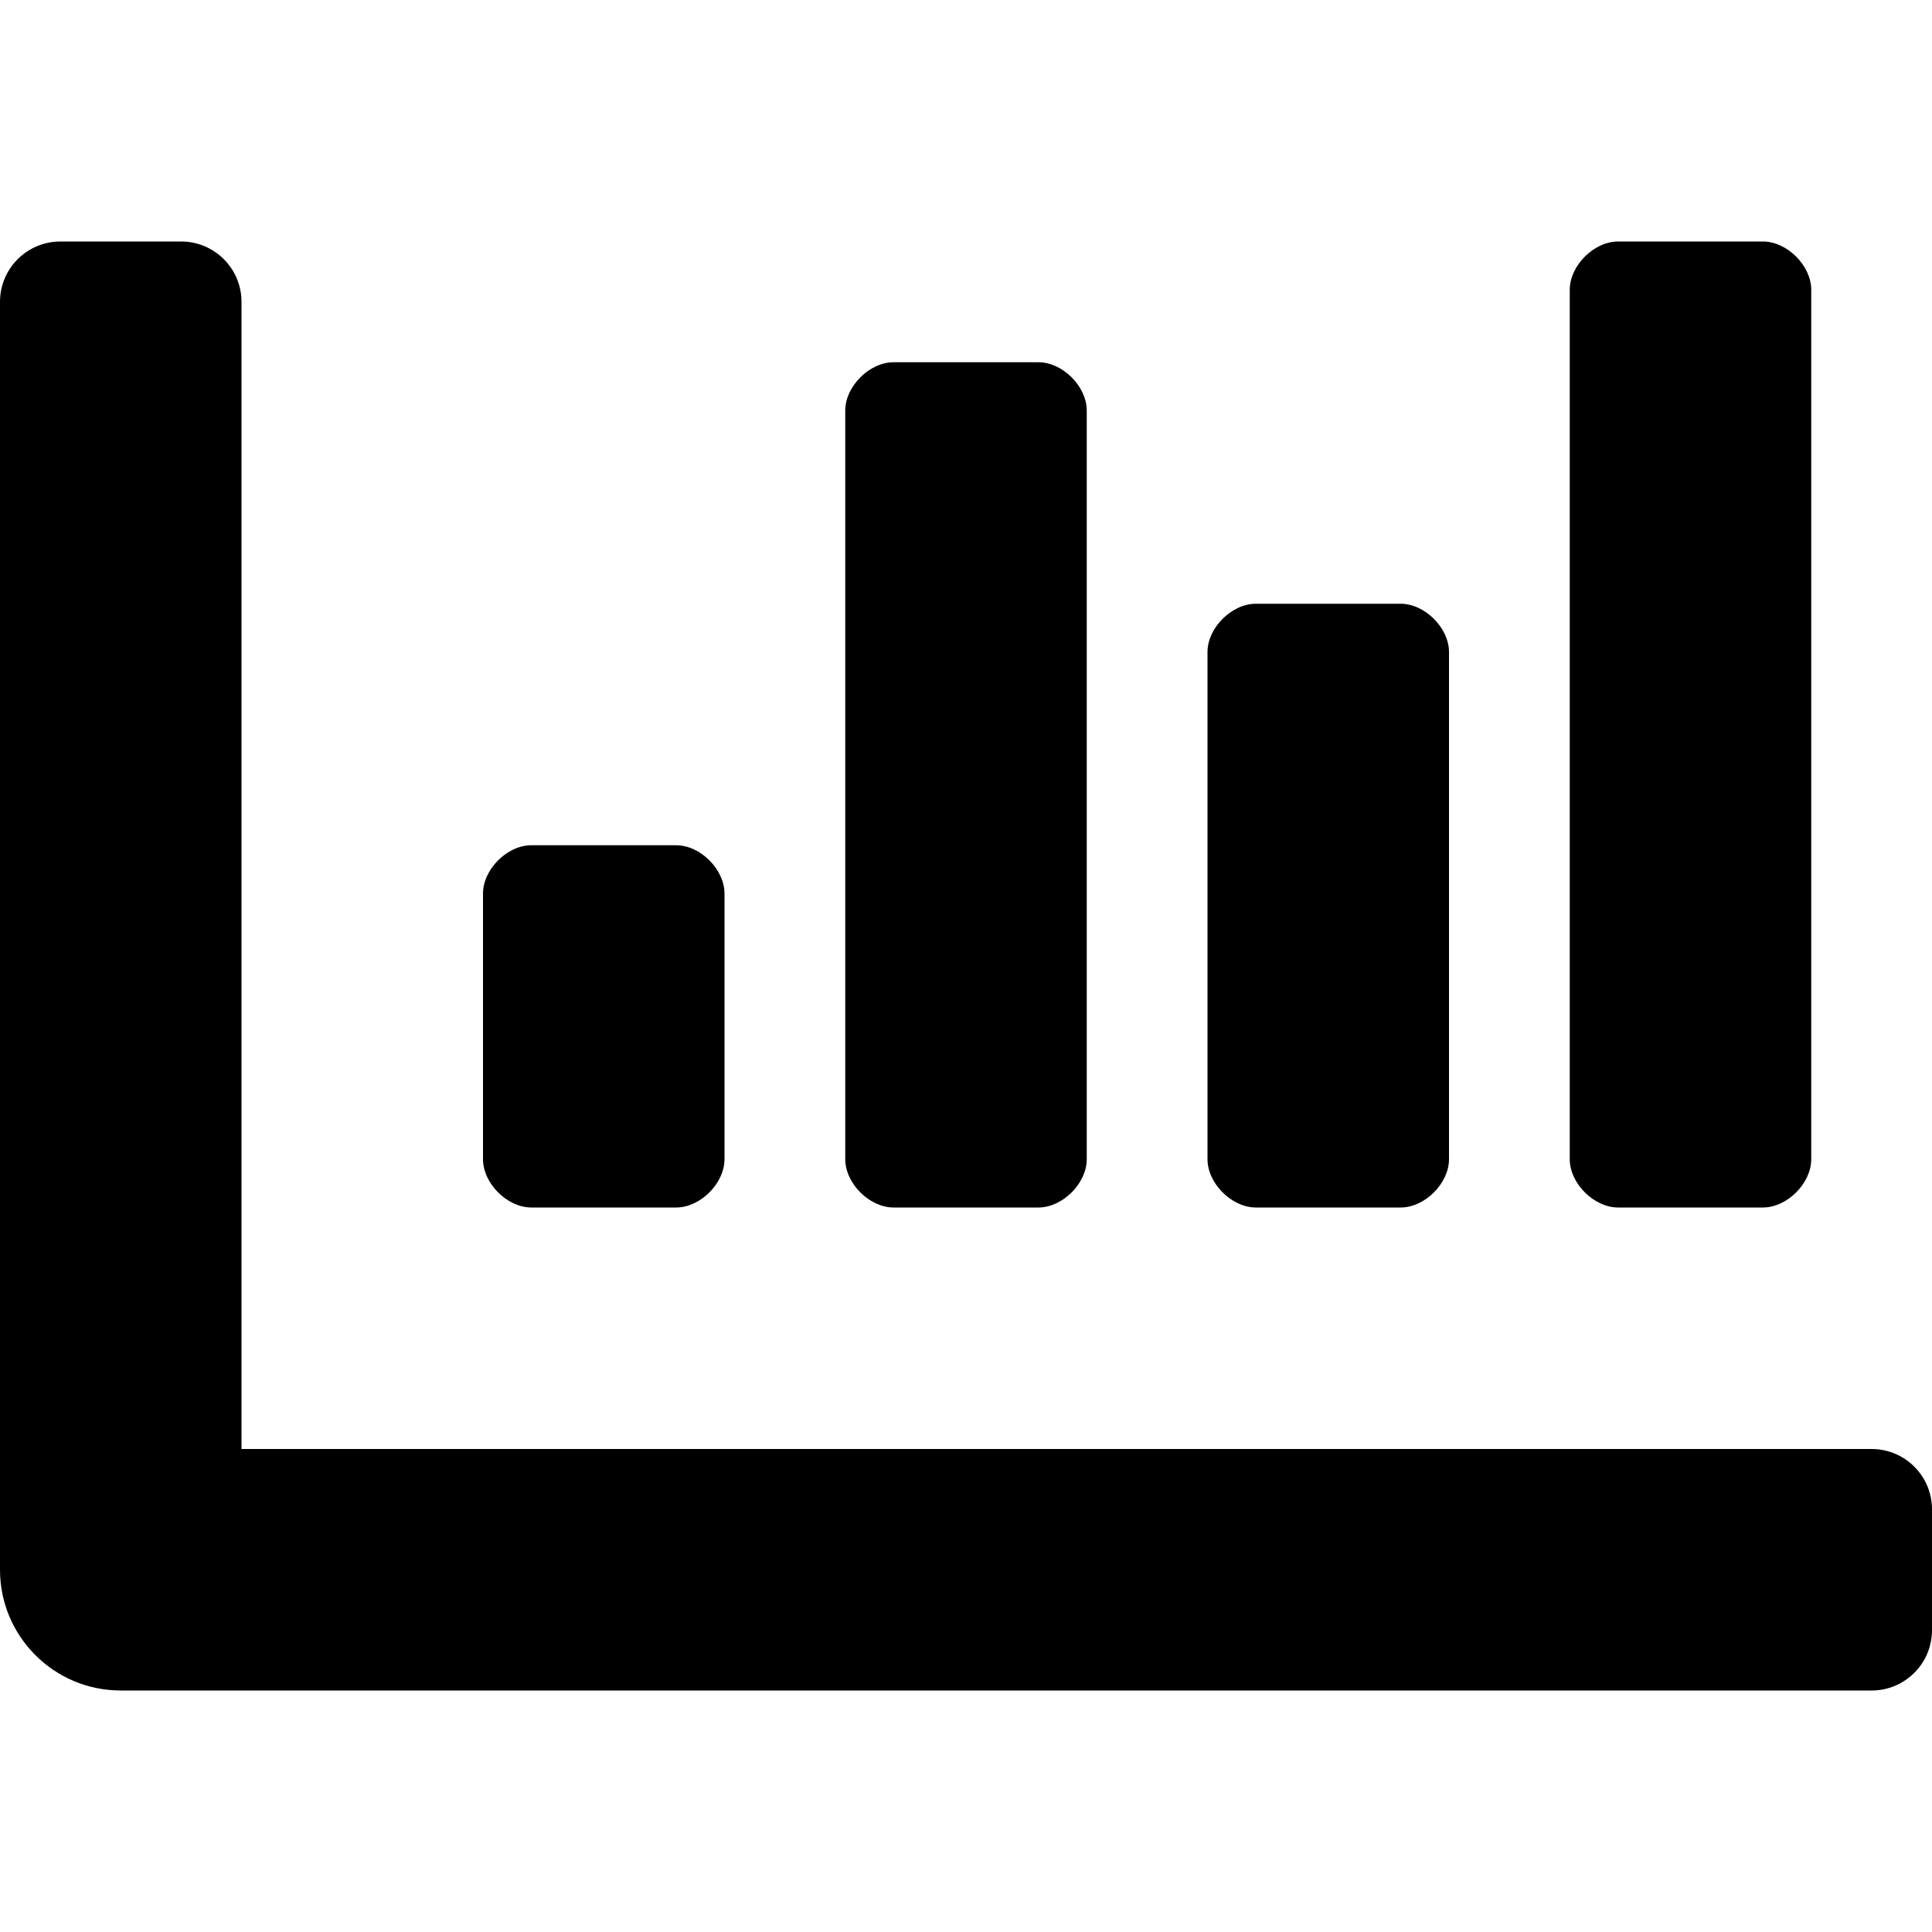
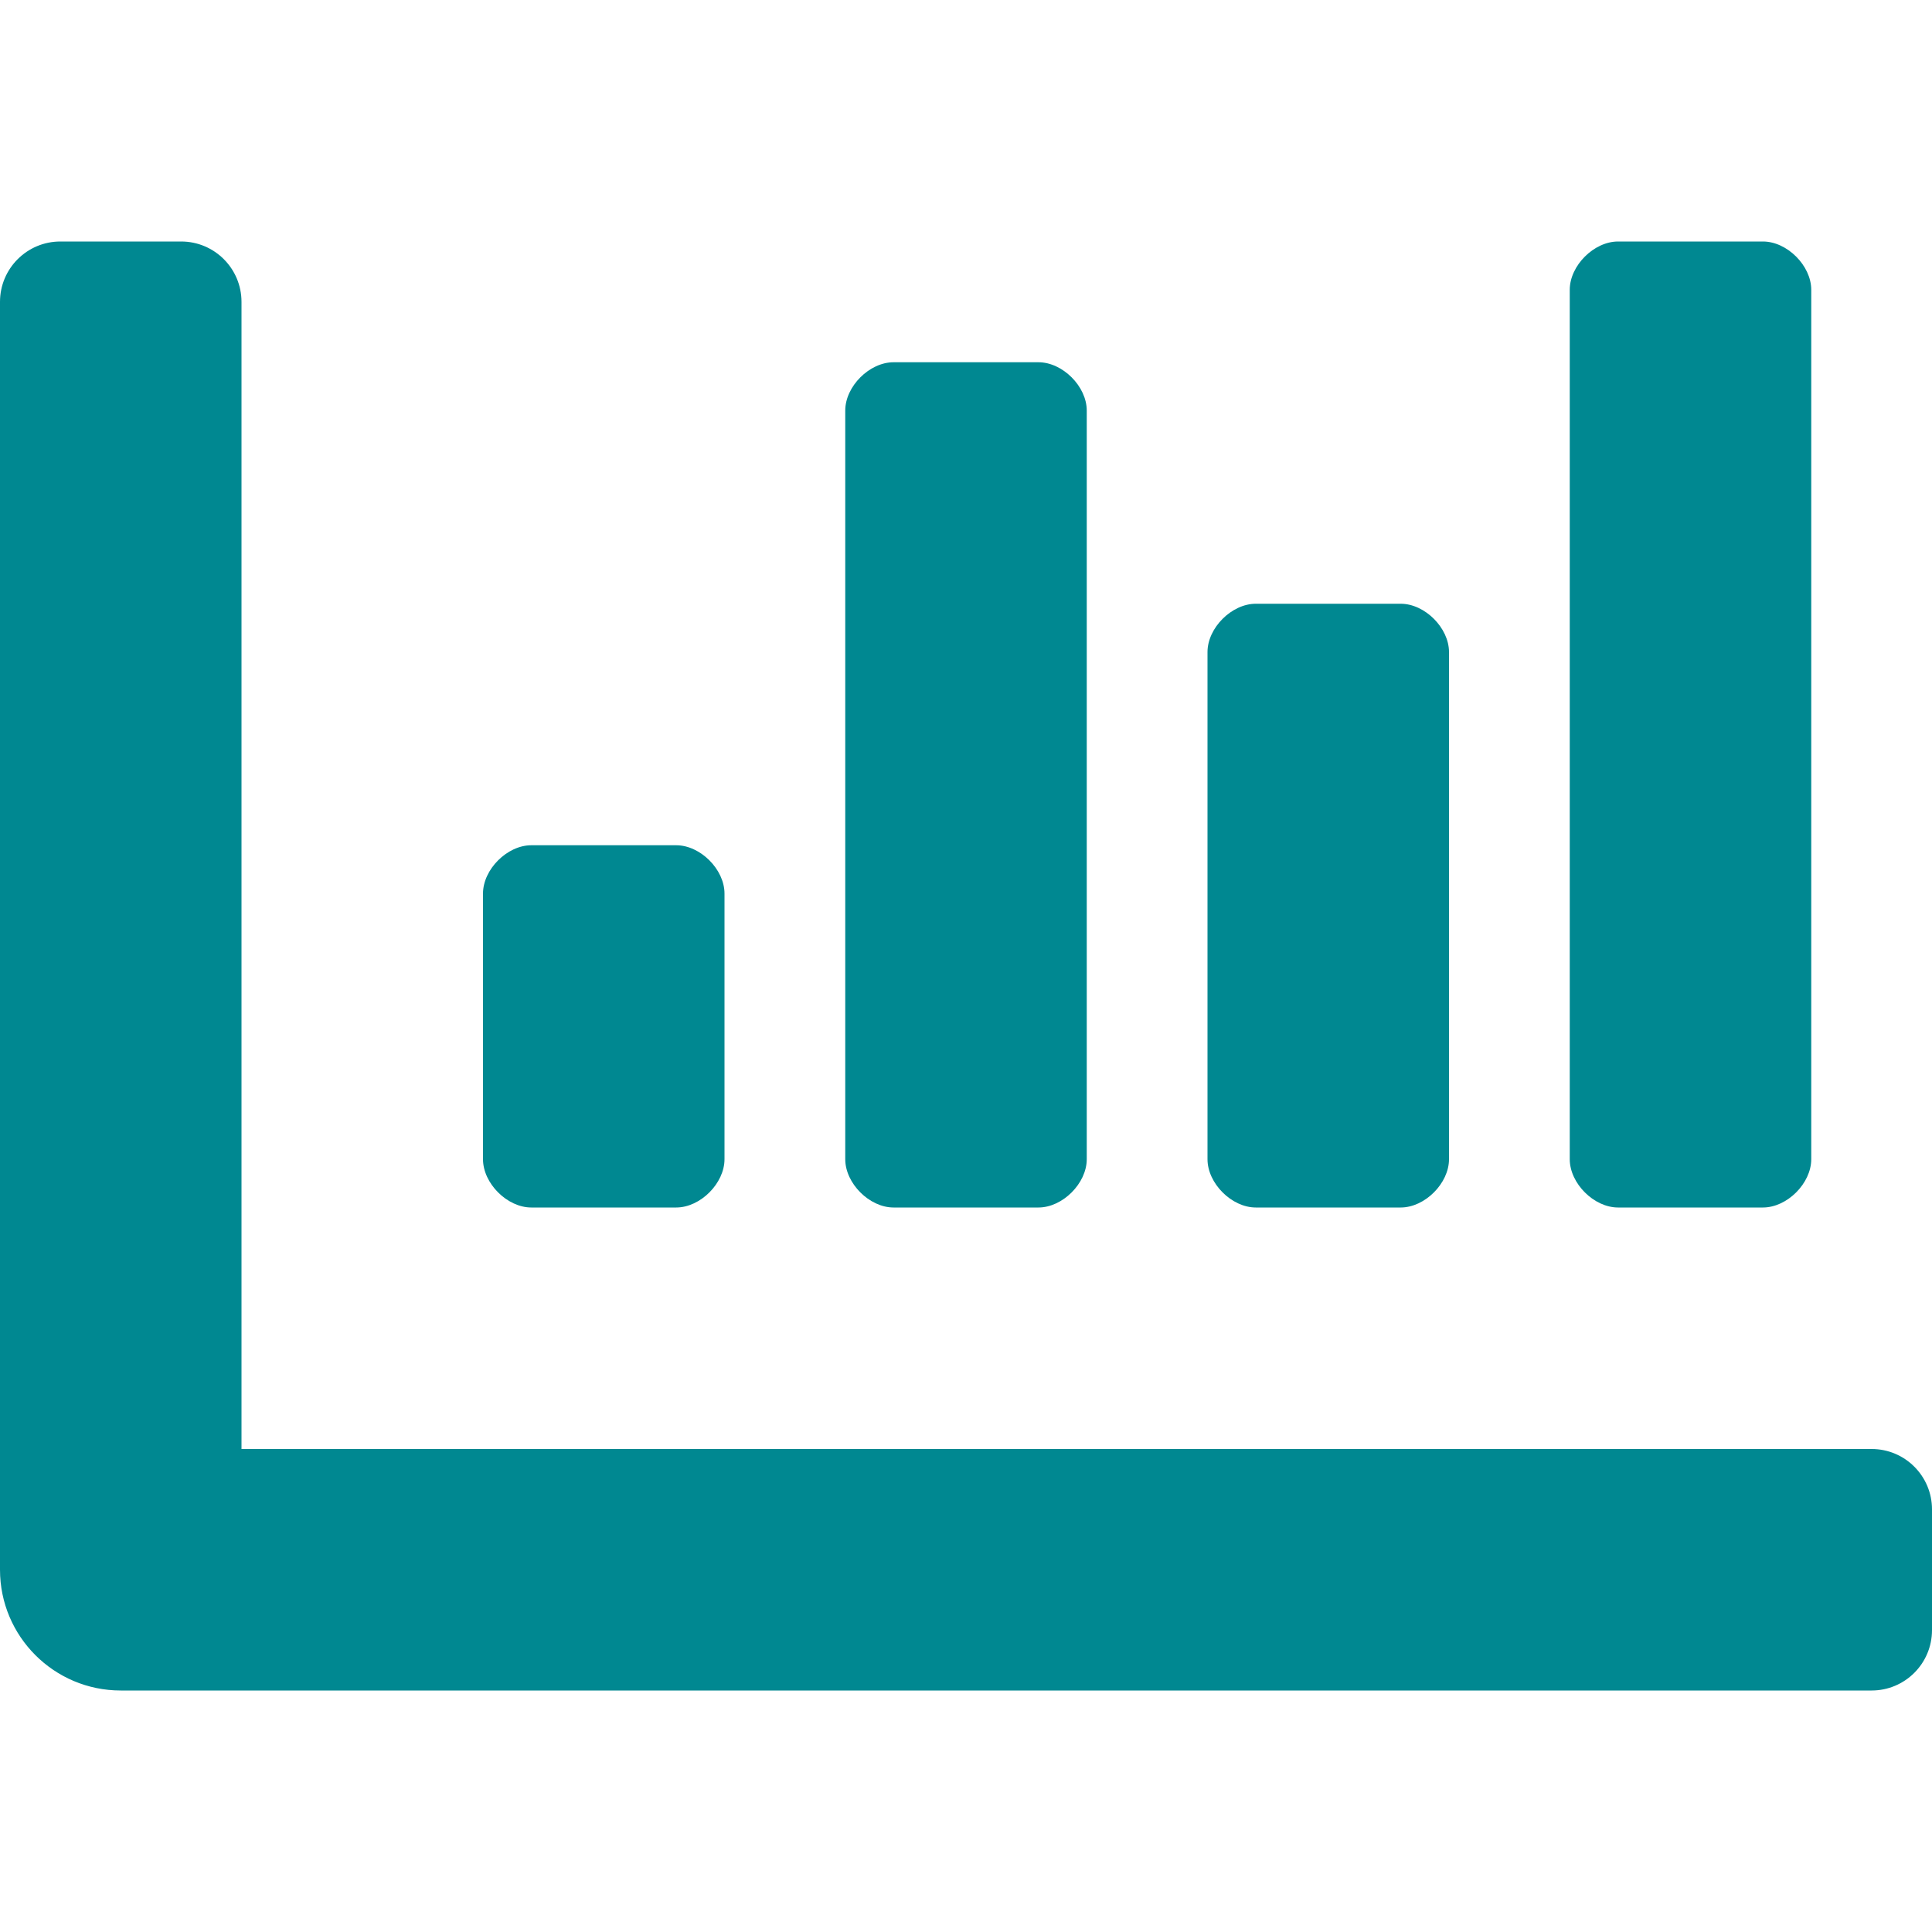
<svg xmlns="http://www.w3.org/2000/svg" aria-hidden="true" focusable="false" data-prefix="fas" data-icon="chart-bar" class="svg-inline--fa fa-chart-bar fa-w-16" role="img" viewBox="0 0 512 512">
-   <path fill="currentColor" d="M332.8 320h38.4c6.4 0 12.8-6.4 12.8-12.8V172.8c0-6.4-6.4-12.8-12.8-12.8h-38.4c-6.4 0-12.8 6.4-12.8 12.8v134.4c0 6.4 6.4 12.8 12.8 12.8zm96 0h38.4c6.4 0 12.8-6.4 12.8-12.8V76.8c0-6.4-6.4-12.8-12.8-12.8h-38.4c-6.4 0-12.8 6.4-12.8 12.8v230.4c0 6.4 6.4 12.8 12.8 12.8zm-288 0h38.4c6.4 0 12.8-6.4 12.8-12.8v-70.4c0-6.4-6.4-12.8-12.8-12.8h-38.4c-6.4 0-12.8 6.4-12.8 12.8v70.4c0 6.4 6.4 12.8 12.8 12.8zm96 0h38.4c6.4 0 12.8-6.4 12.8-12.8V108.8c0-6.4-6.4-12.8-12.8-12.8h-38.4c-6.4 0-12.8 6.4-12.8 12.8v198.4c0 6.4 6.4 12.8 12.8 12.8zM496 384H64V80c0-8.84-7.16-16-16-16H16C7.16 64 0 71.16 0 80v336c0 17.67 14.33 32 32 32h464c8.84 0 16-7.16 16-16v-32c0-8.84-7.16-16-16-16z" />
+   <path fill="rgb(0, 136, 145)" d="M332.8 320h38.4c6.4 0 12.8-6.4 12.8-12.8V172.8c0-6.4-6.4-12.8-12.8-12.8h-38.4c-6.4 0-12.8 6.4-12.8 12.8v134.4c0 6.4 6.4 12.8 12.8 12.8zm96 0h38.4c6.4 0 12.8-6.4 12.8-12.8V76.8c0-6.4-6.4-12.8-12.8-12.8h-38.4c-6.4 0-12.8 6.4-12.8 12.8v230.4c0 6.4 6.4 12.8 12.8 12.8zm-288 0h38.4c6.4 0 12.8-6.4 12.8-12.8v-70.4c0-6.4-6.4-12.8-12.8-12.8h-38.4c-6.4 0-12.8 6.4-12.8 12.8v70.4c0 6.4 6.4 12.8 12.8 12.8zm96 0h38.4c6.4 0 12.8-6.4 12.8-12.8V108.8c0-6.4-6.4-12.8-12.8-12.8h-38.4c-6.4 0-12.8 6.4-12.8 12.8v198.4c0 6.4 6.4 12.8 12.8 12.8zM496 384H64V80c0-8.84-7.16-16-16-16H16C7.16 64 0 71.16 0 80v336c0 17.67 14.33 32 32 32h464c8.84 0 16-7.16 16-16v-32c0-8.84-7.16-16-16-16z" />
</svg>
